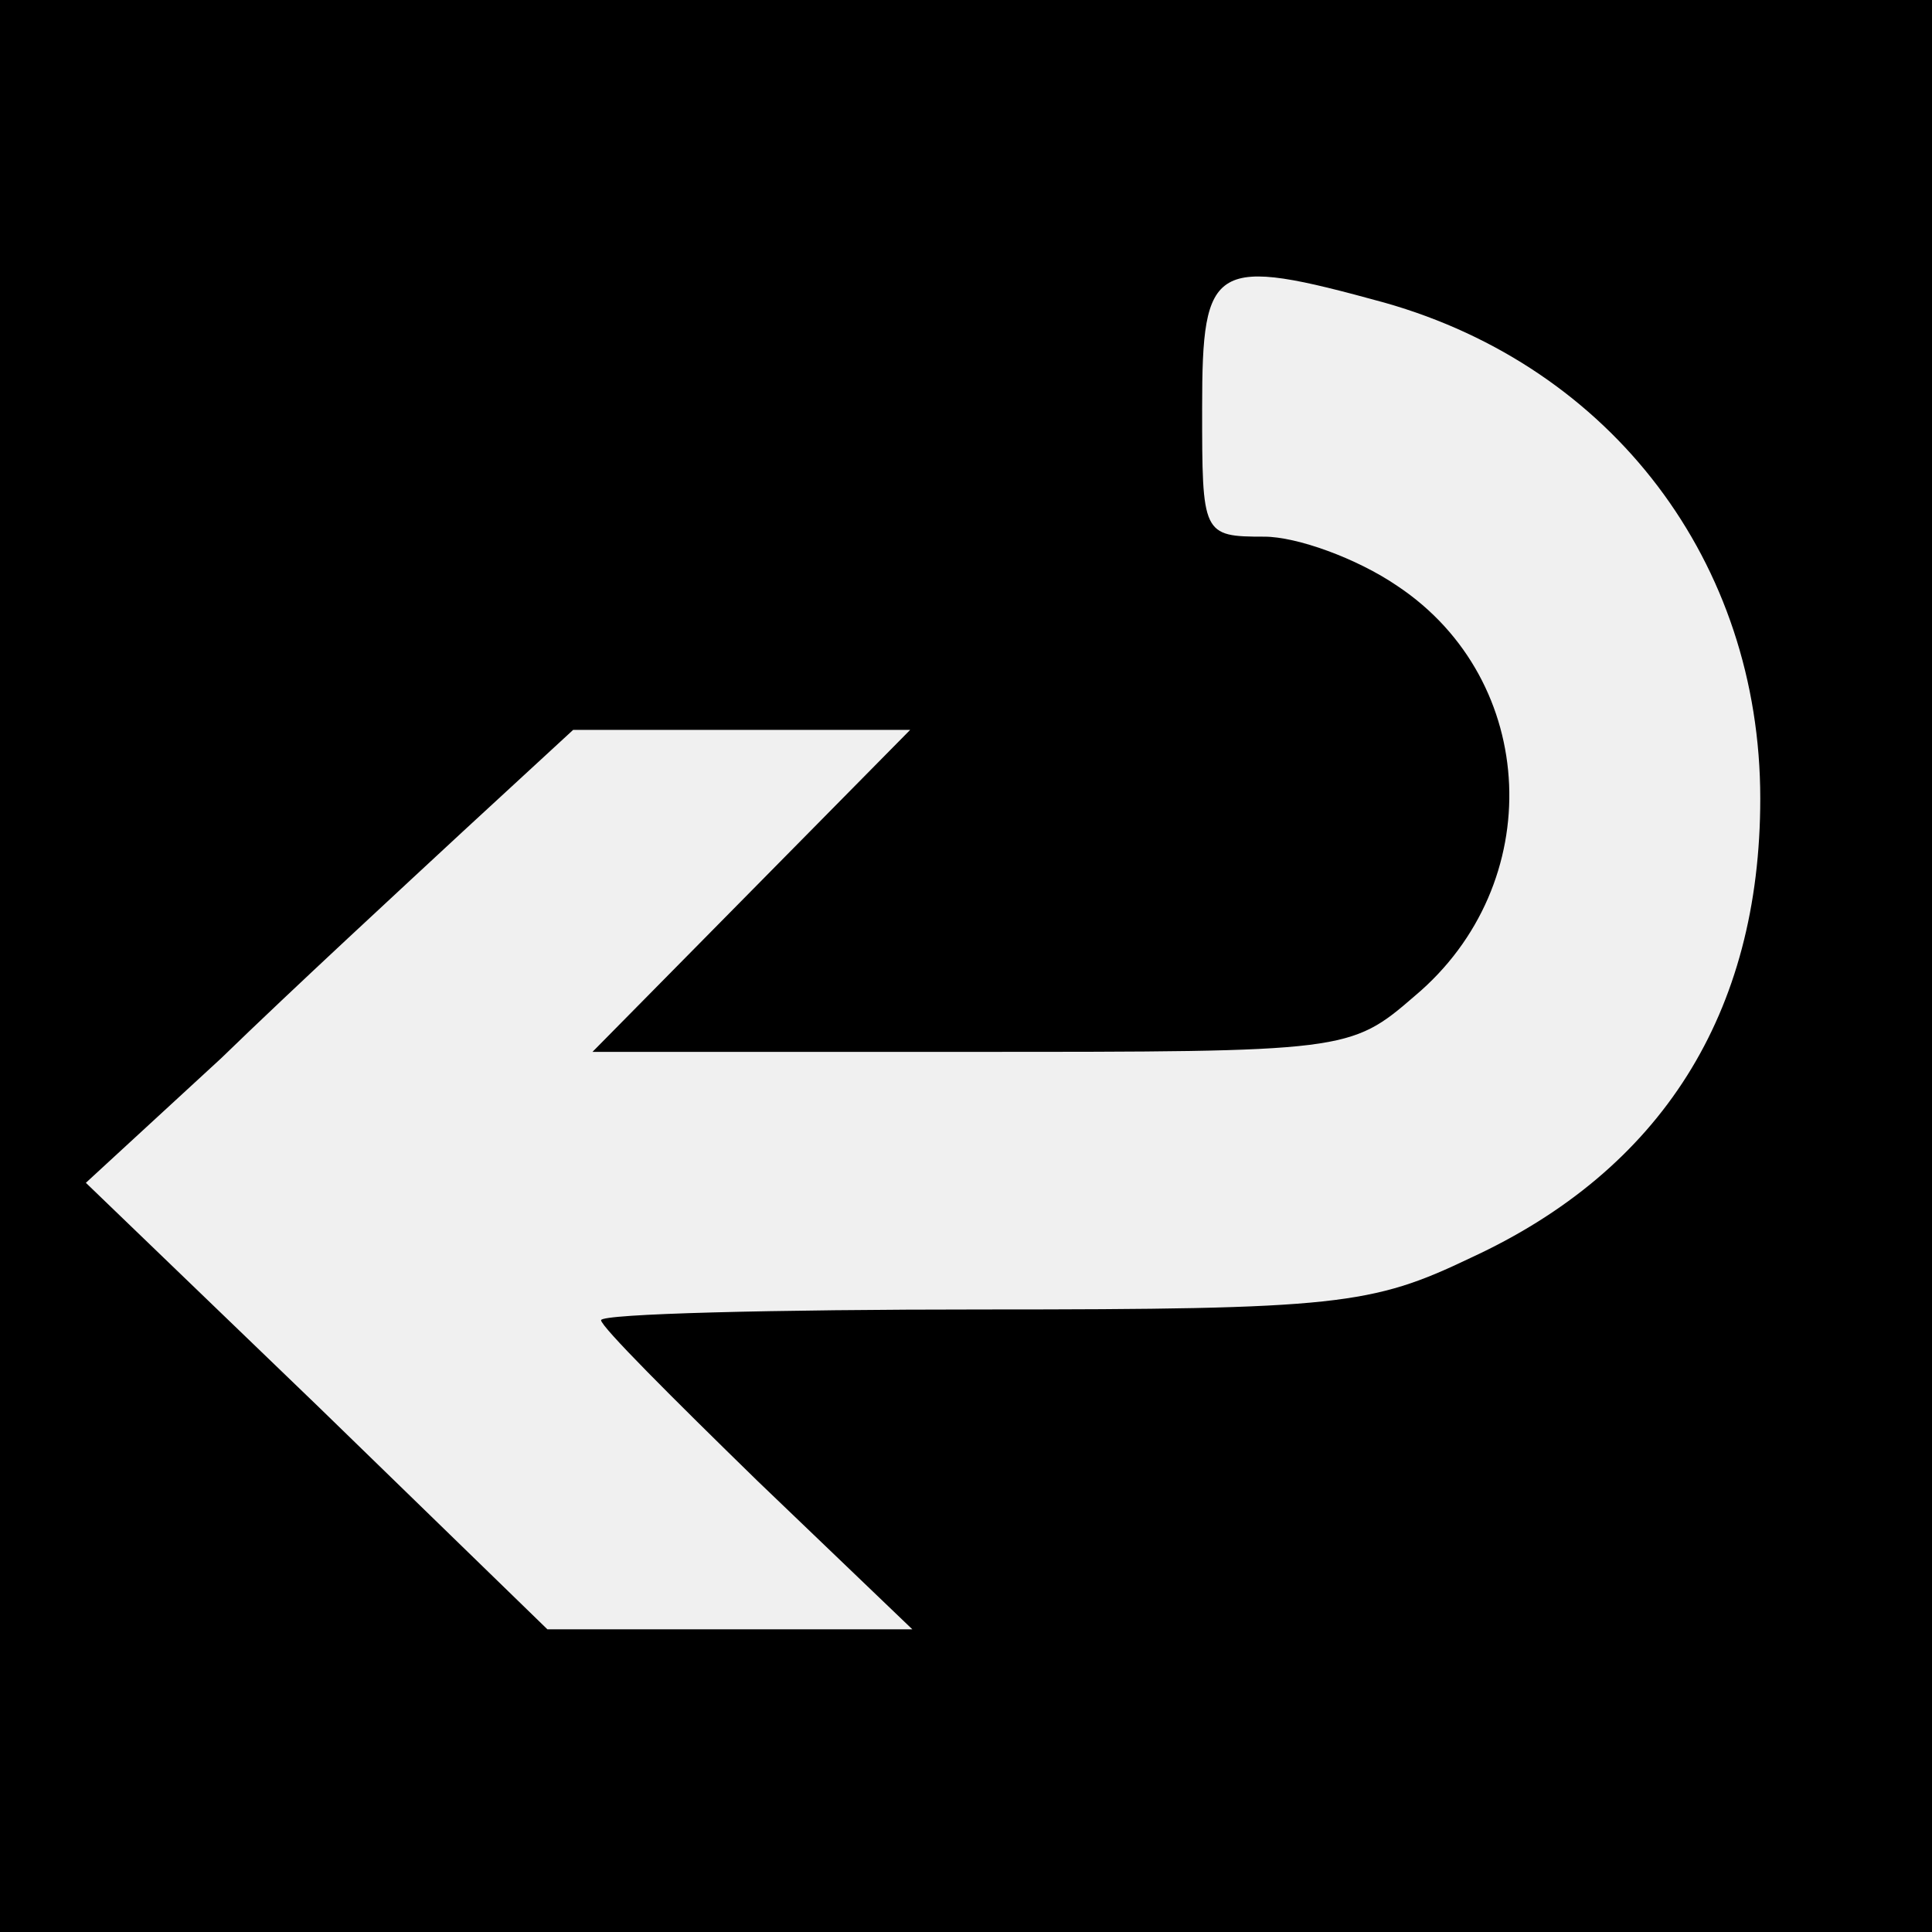
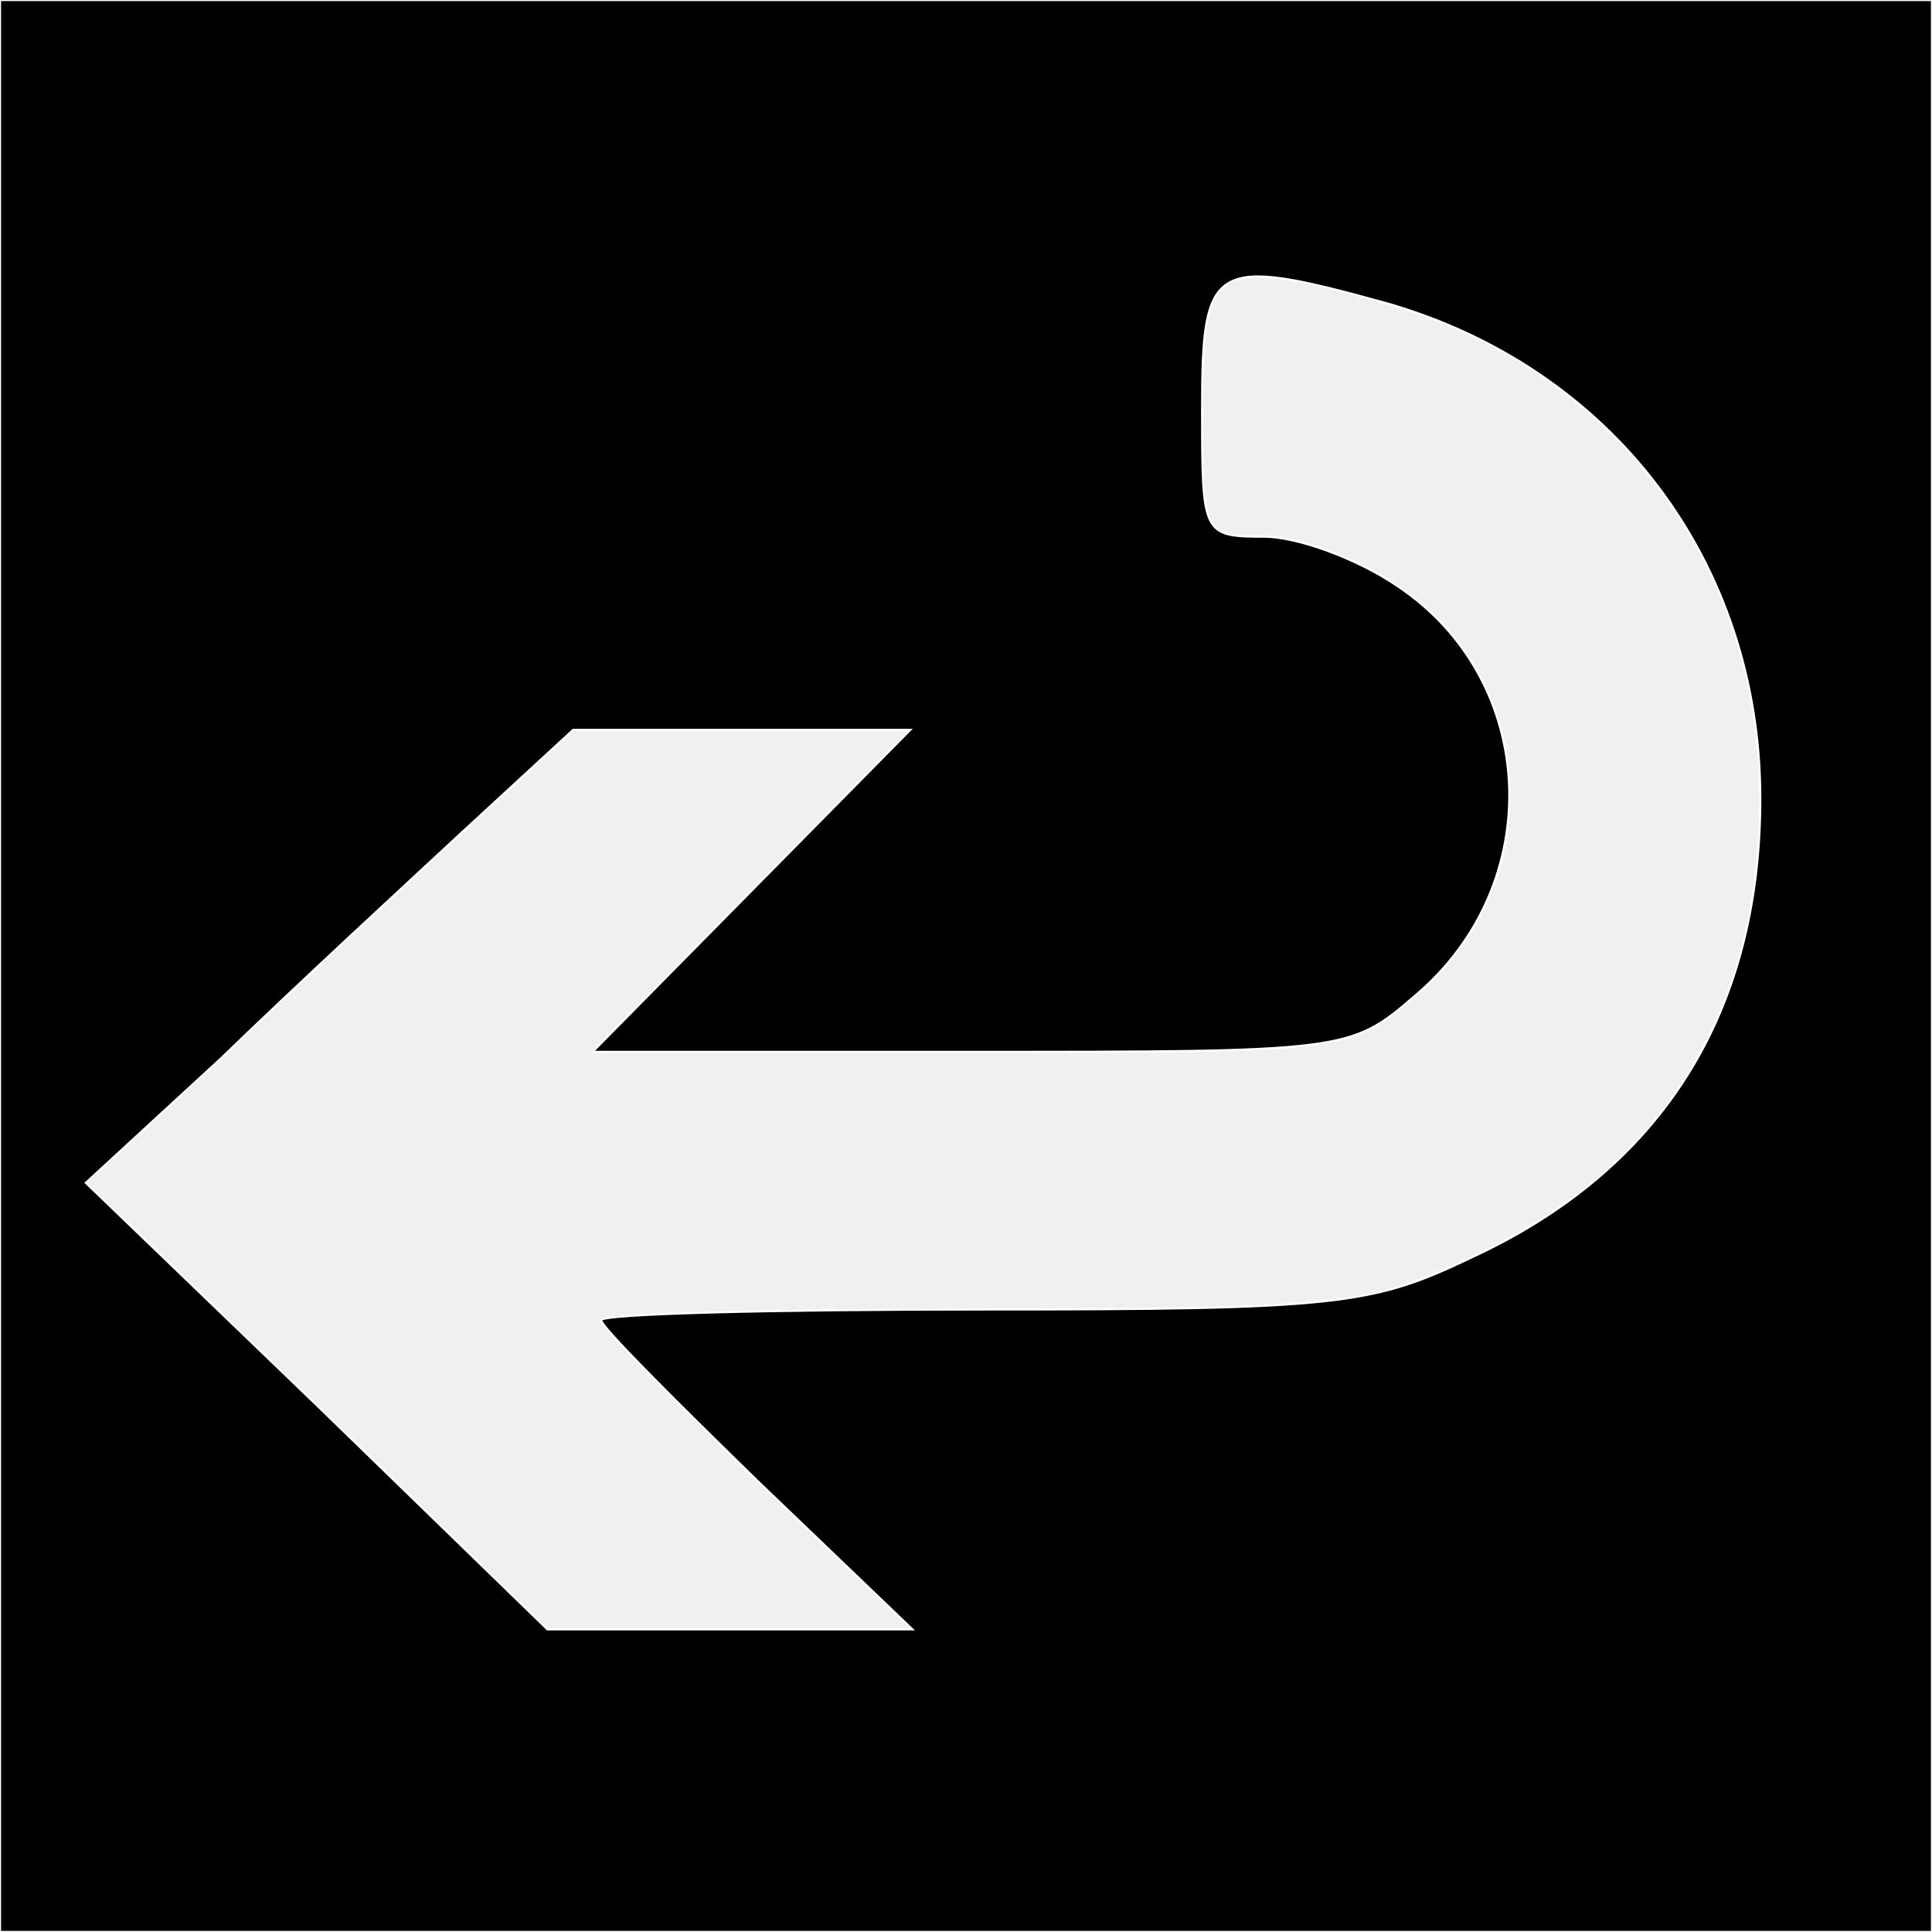
<svg xmlns="http://www.w3.org/2000/svg" version="1.0" width="90pt" height="90pt" viewBox="0 0 90 90" preserveAspectRatio="xMidYMid meet">
-   <g transform="translate(0,90) scale(0.1,-0.1)" fill="#000000" stroke="ffffff">
+   <g transform="translate(0,90) scale(0.1,-0.1)" fill="#000000" stroke="#ffffff">
    <path d="M0 450 l0 -450 450 0 450 0 0 450 0 450 -450 0 -450 0 0 -450z m645 309 c106 -30 175 -121 175 -231 0 -100 -46 -173 -135 -214 -46 -22 -62 -24 -227 -24 -98 0 -178 -2 -178 -5 0 -3 33 -36 73 -75 l72 -69 -85 0 -85 0 -107 104 -108 104 63 58 c34 33 85 80 113 106 l51 47 79 0 78 0 -74 -75 -74 -75 176 0 c175 0 177 0 207 26 62 52 58 147 -8 191 -19 13 -47 23 -62 23 -29 0 -29 1 -29 60 0 68 5 71 85 49z" />
  </g>
</svg>
